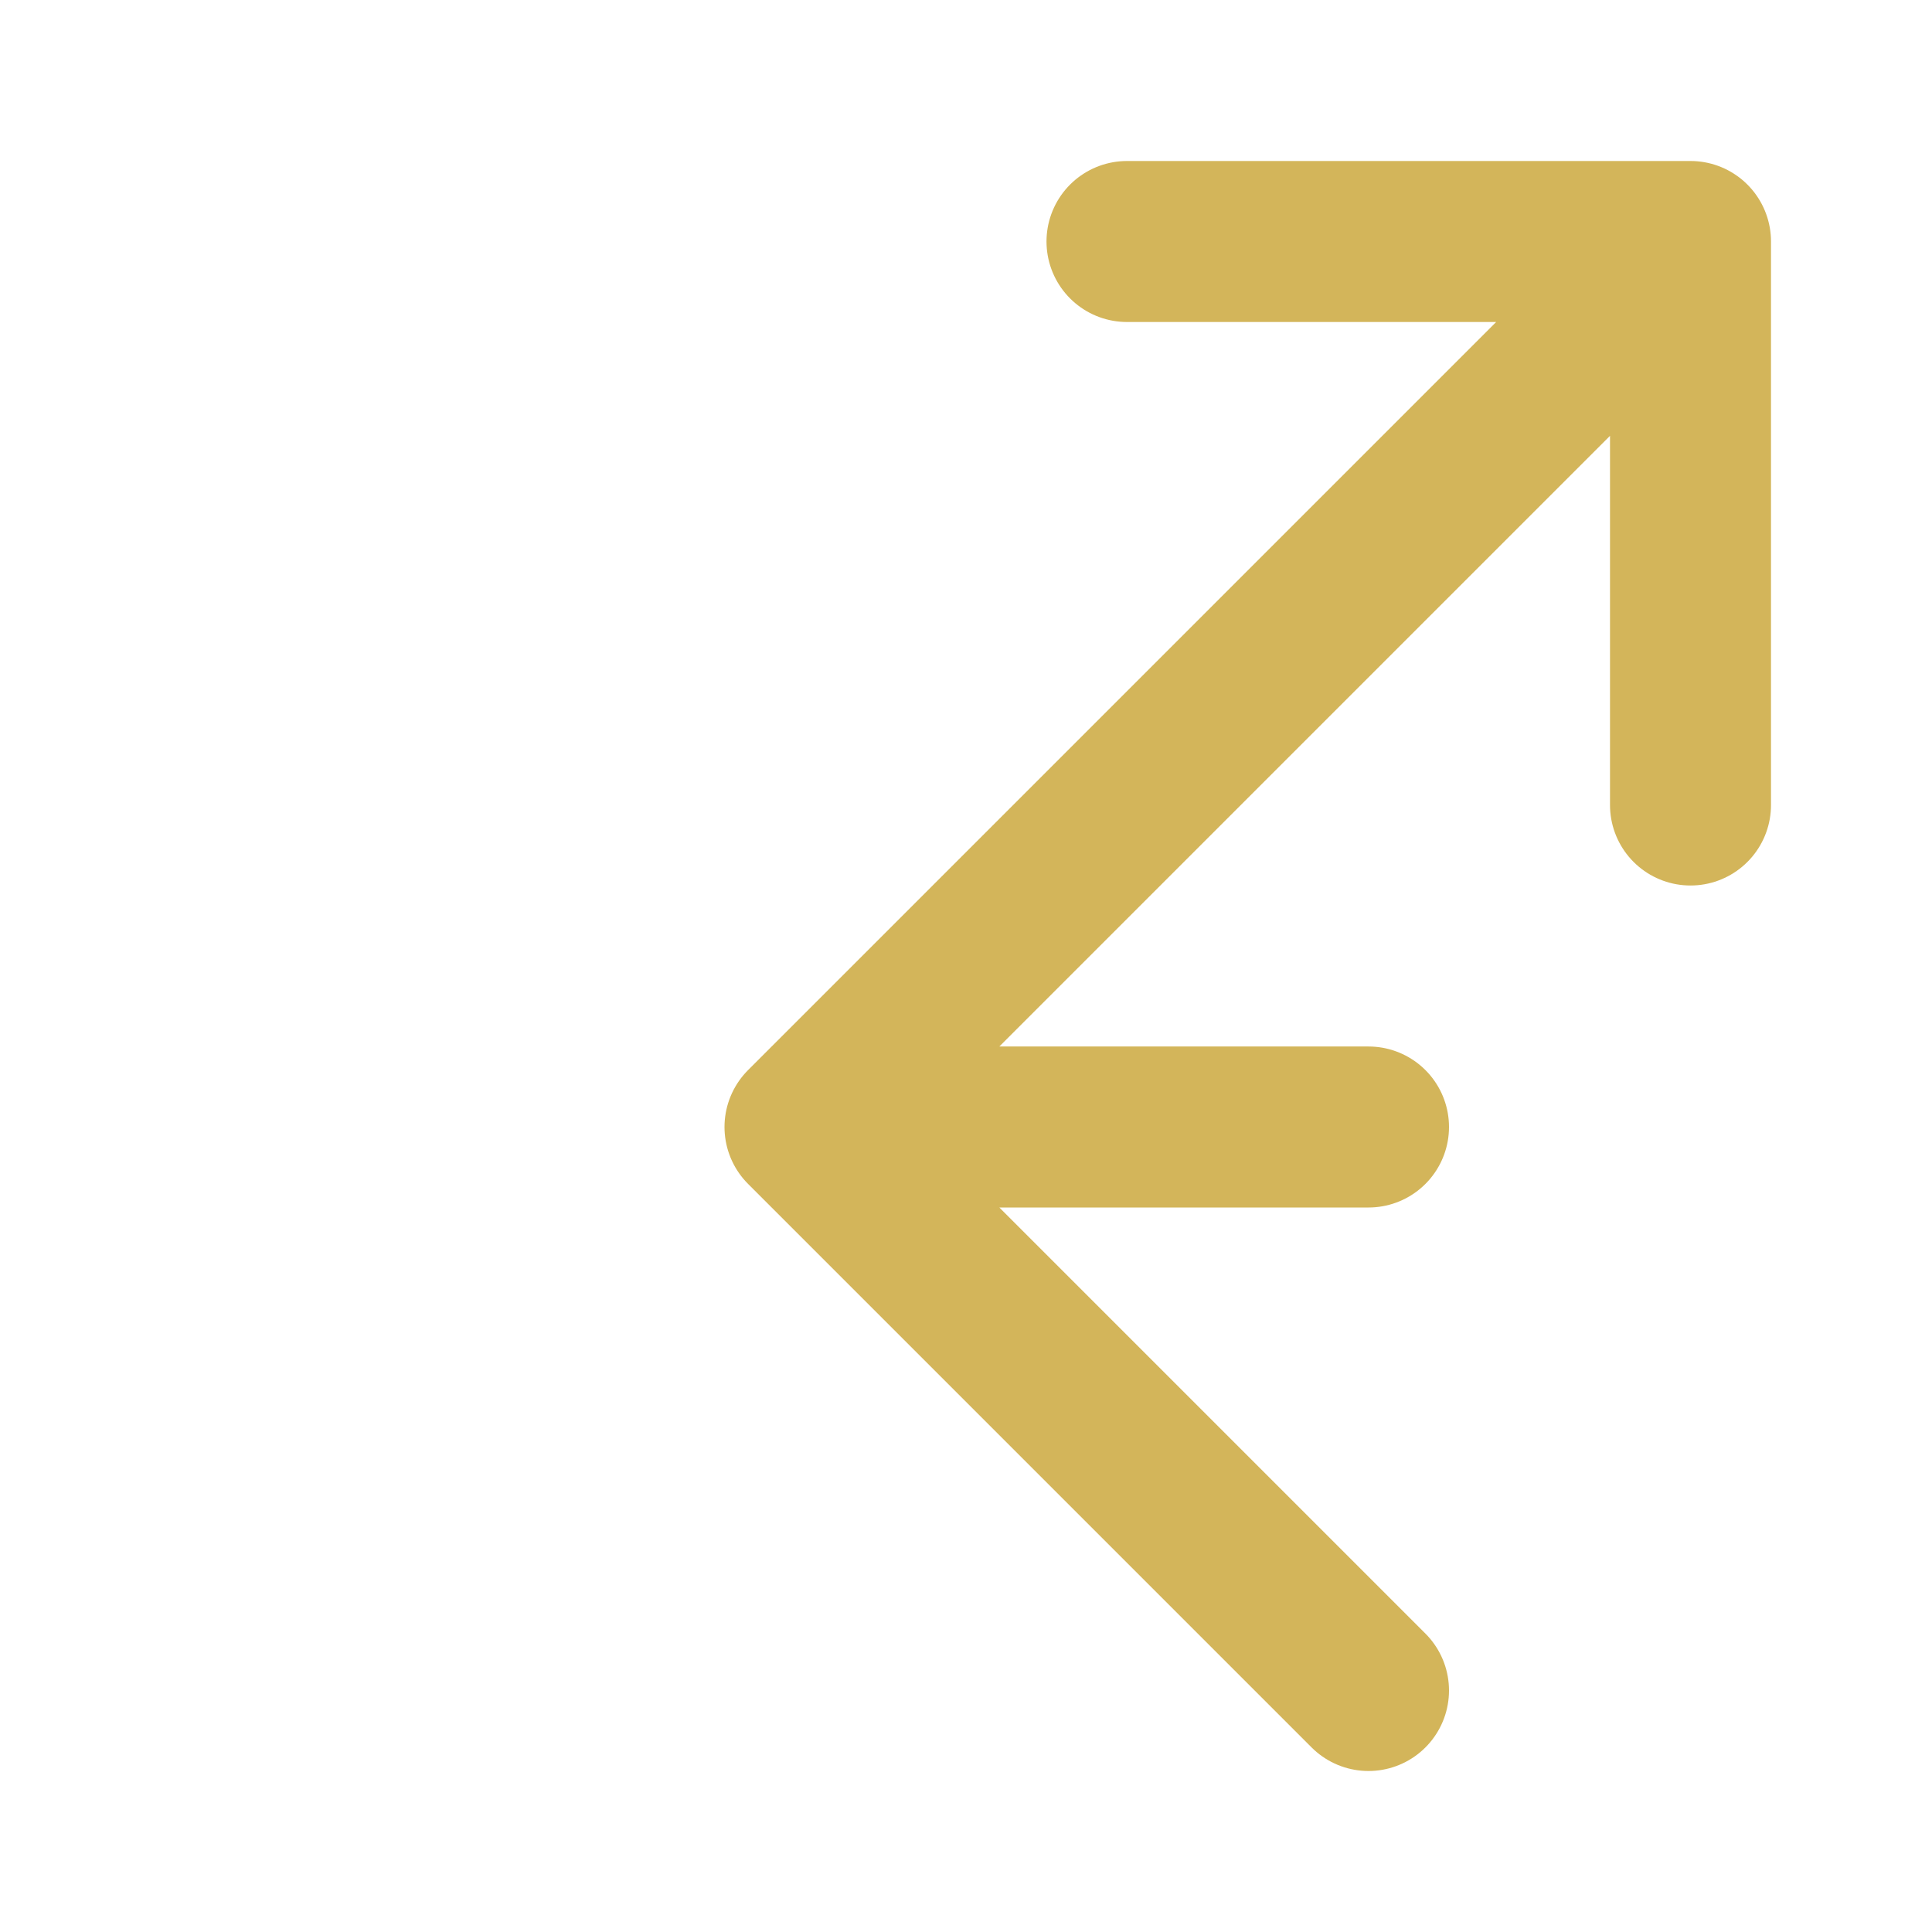
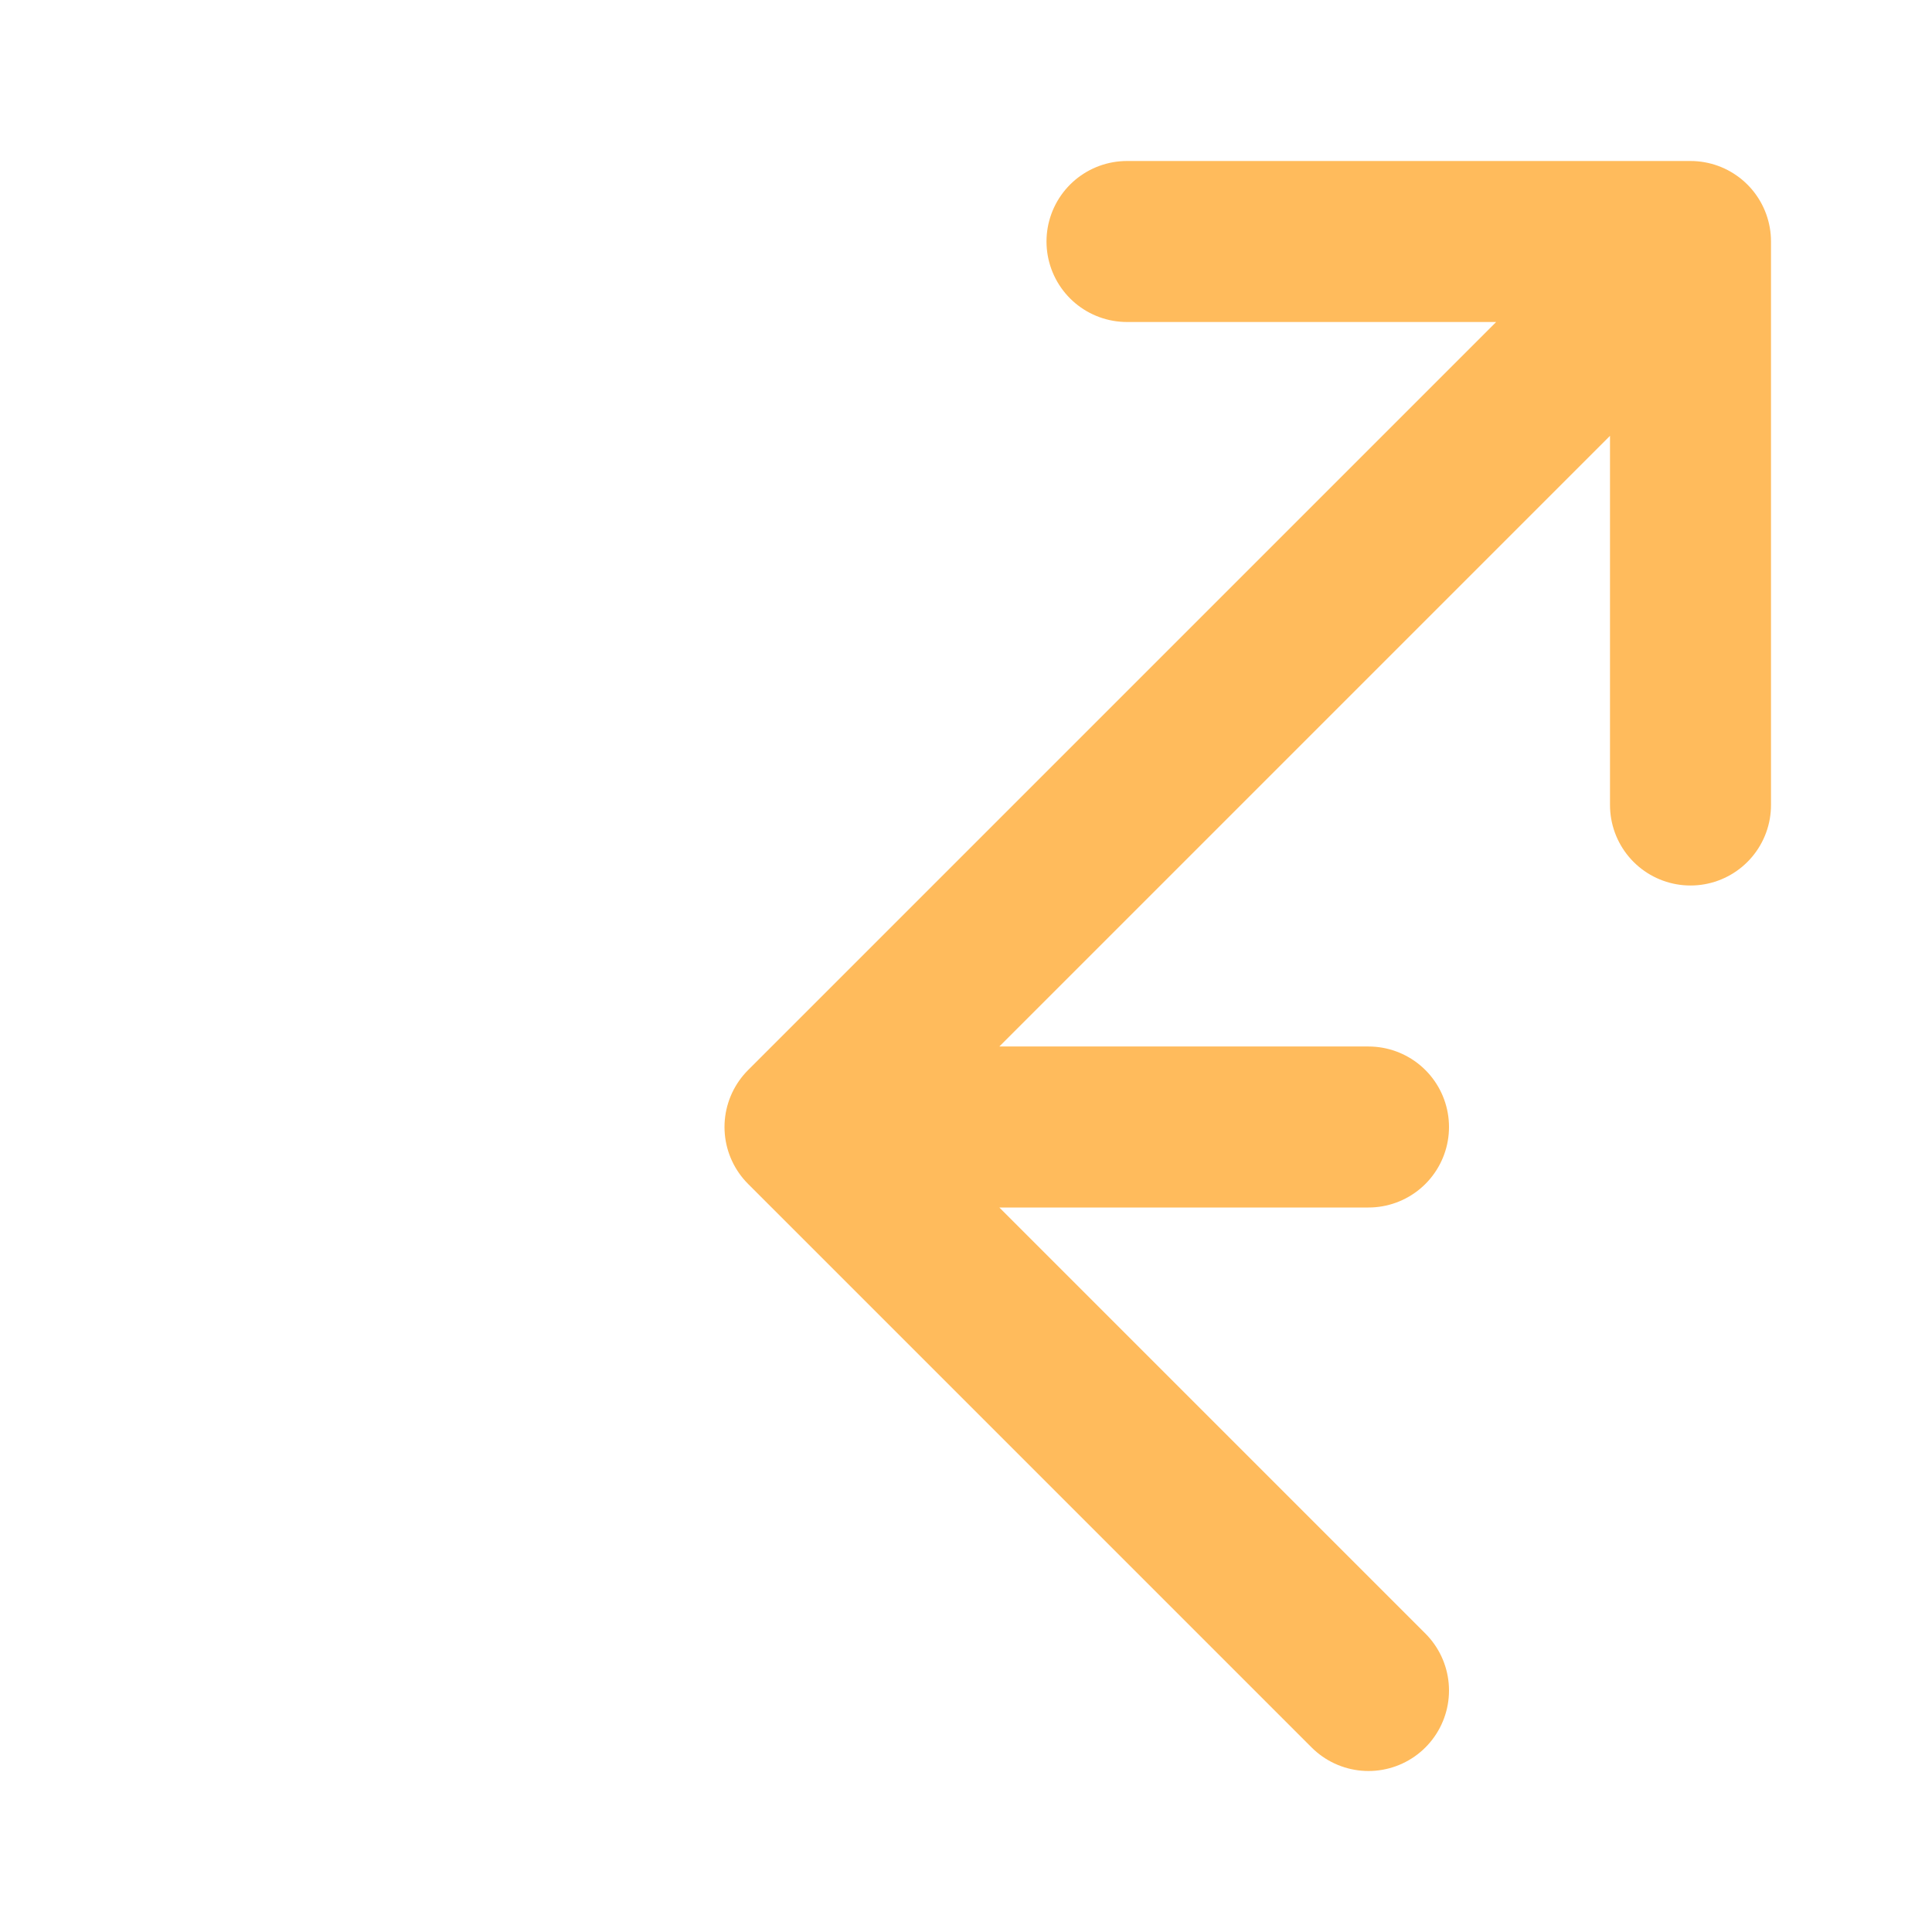
- <svg xmlns="http://www.w3.org/2000/svg" fill="none" viewBox="0 0 24 24" stroke-width="2" stroke="#d3b55a">
+ <svg xmlns="http://www.w3.org/2000/svg" fill="none" viewBox="0 0 24 24" stroke-width="2" stroke="#ffbb5c">
  <path stroke-linecap="round" stroke-linejoin="round" d="M14 3H21v7m0-7L10 14m0 0l7 7m-7-7h7" />
</svg>
